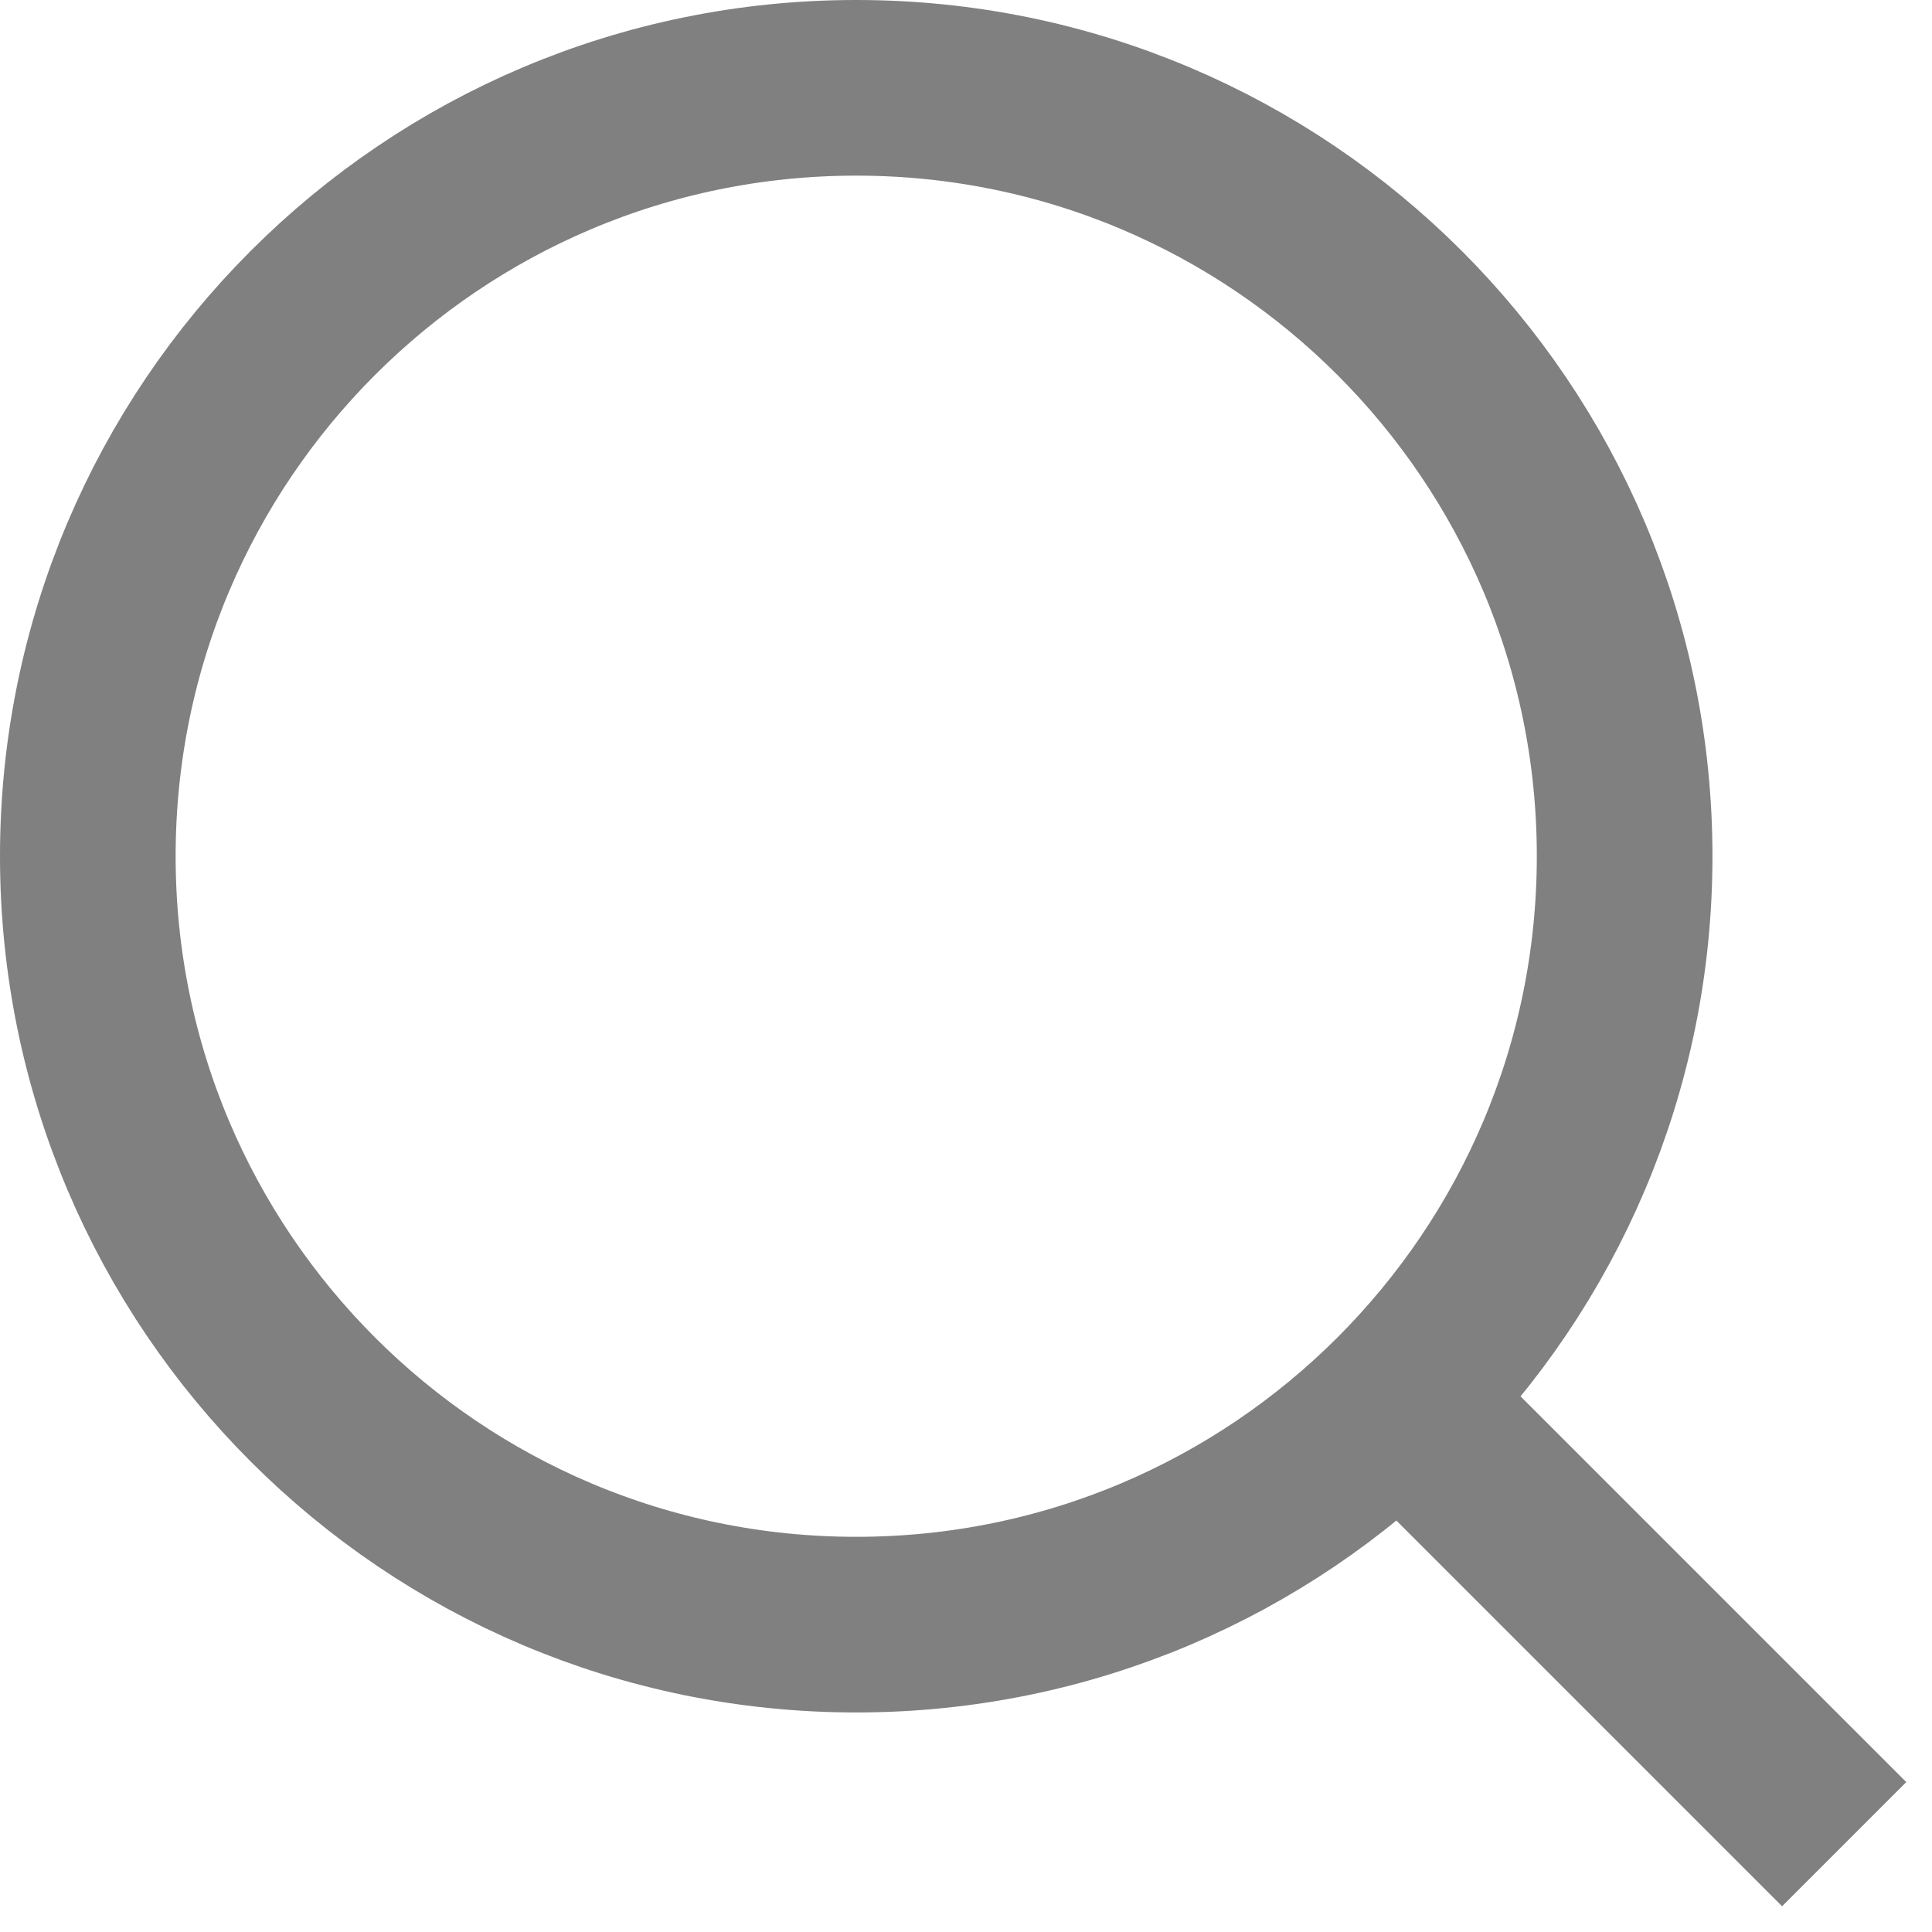
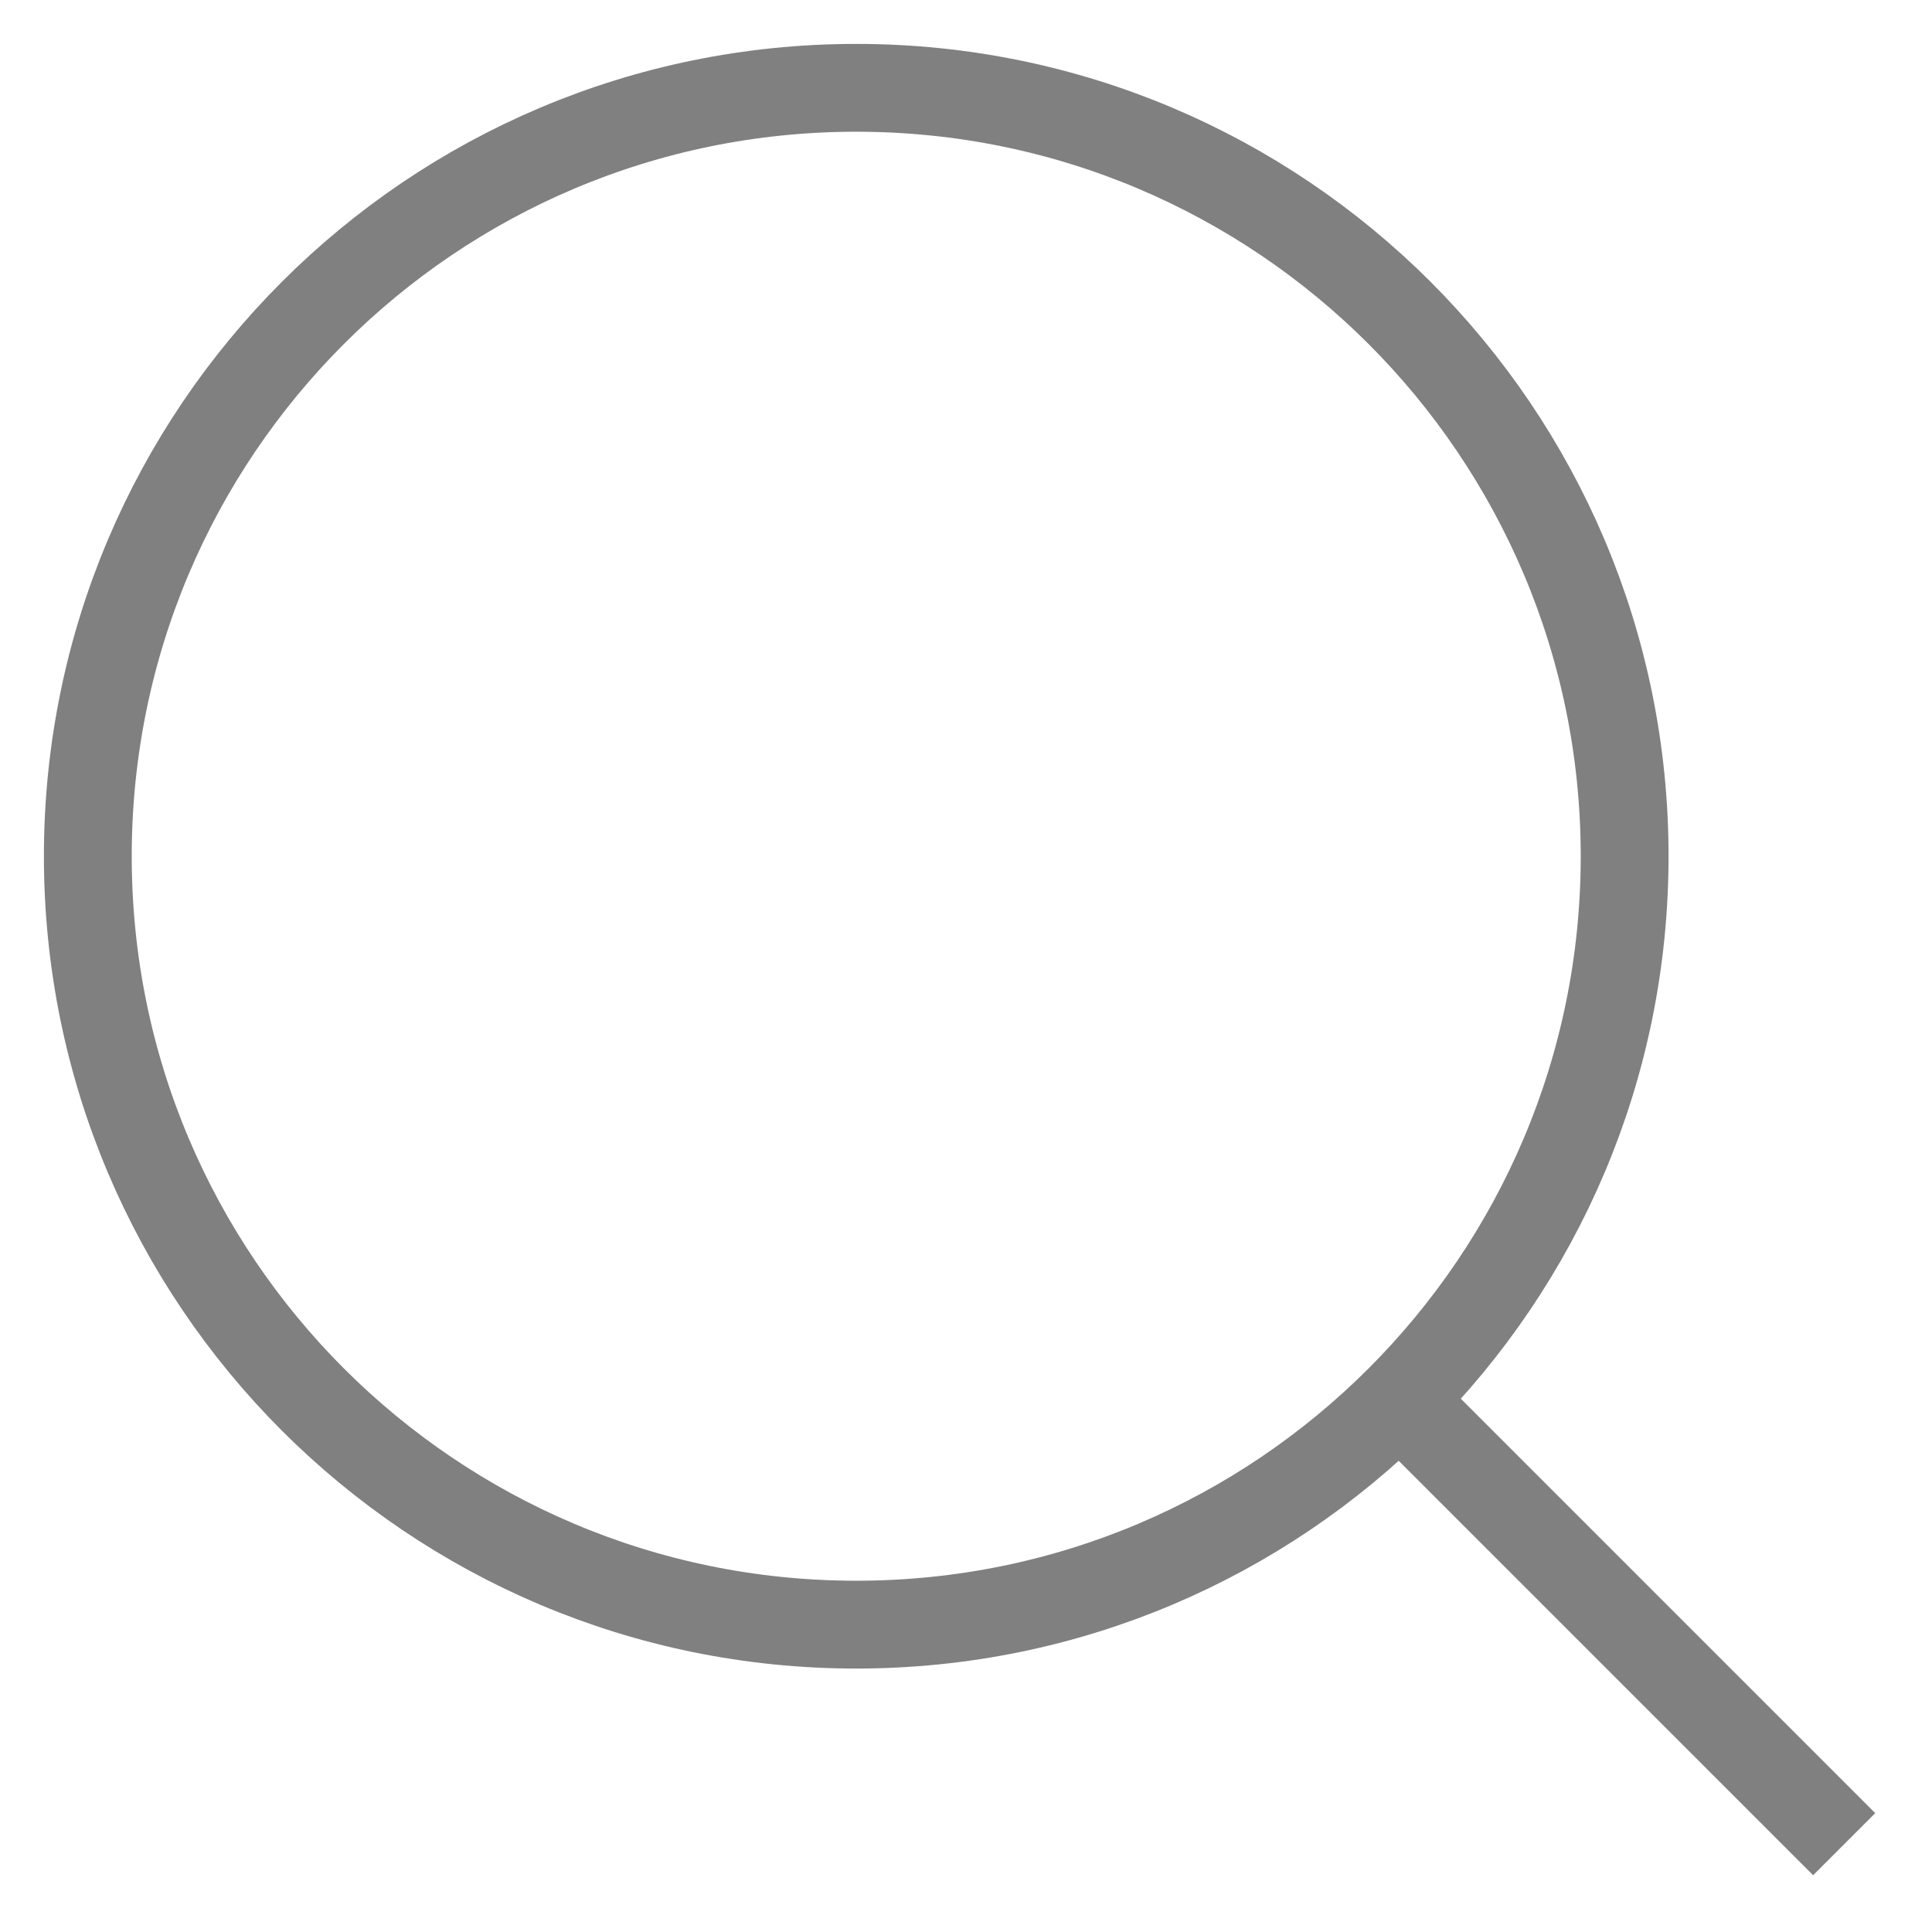
<svg xmlns="http://www.w3.org/2000/svg" width="22" height="22" viewBox="0 0 22 22" fill="none">
-   <path d="M16 16L21 21M18.5 9.75C18.5 14.582 14.582 18.5 9.75 18.5C4.918 18.5 1 14.582 1 9.75C1 4.918 4.918 1 9.75 1C14.582 1 18.5 4.918 18.5 9.75Z" stroke="#808080" stroke-width="2" strokeLinecap="round" strokeLinejoin="round" />
+   <path d="M16 16L21 21M18.5 9.75C18.5 14.582 14.582 18.5 9.75 18.5C4.918 18.5 1 14.582 1 9.75C1 4.918 4.918 1 9.75 1C14.582 1 18.5 4.918 18.5 9.75Z" stroke="#808080" strokeWidth="2" strokeLinecap="round" strokeLinejoin="round" />
</svg>
